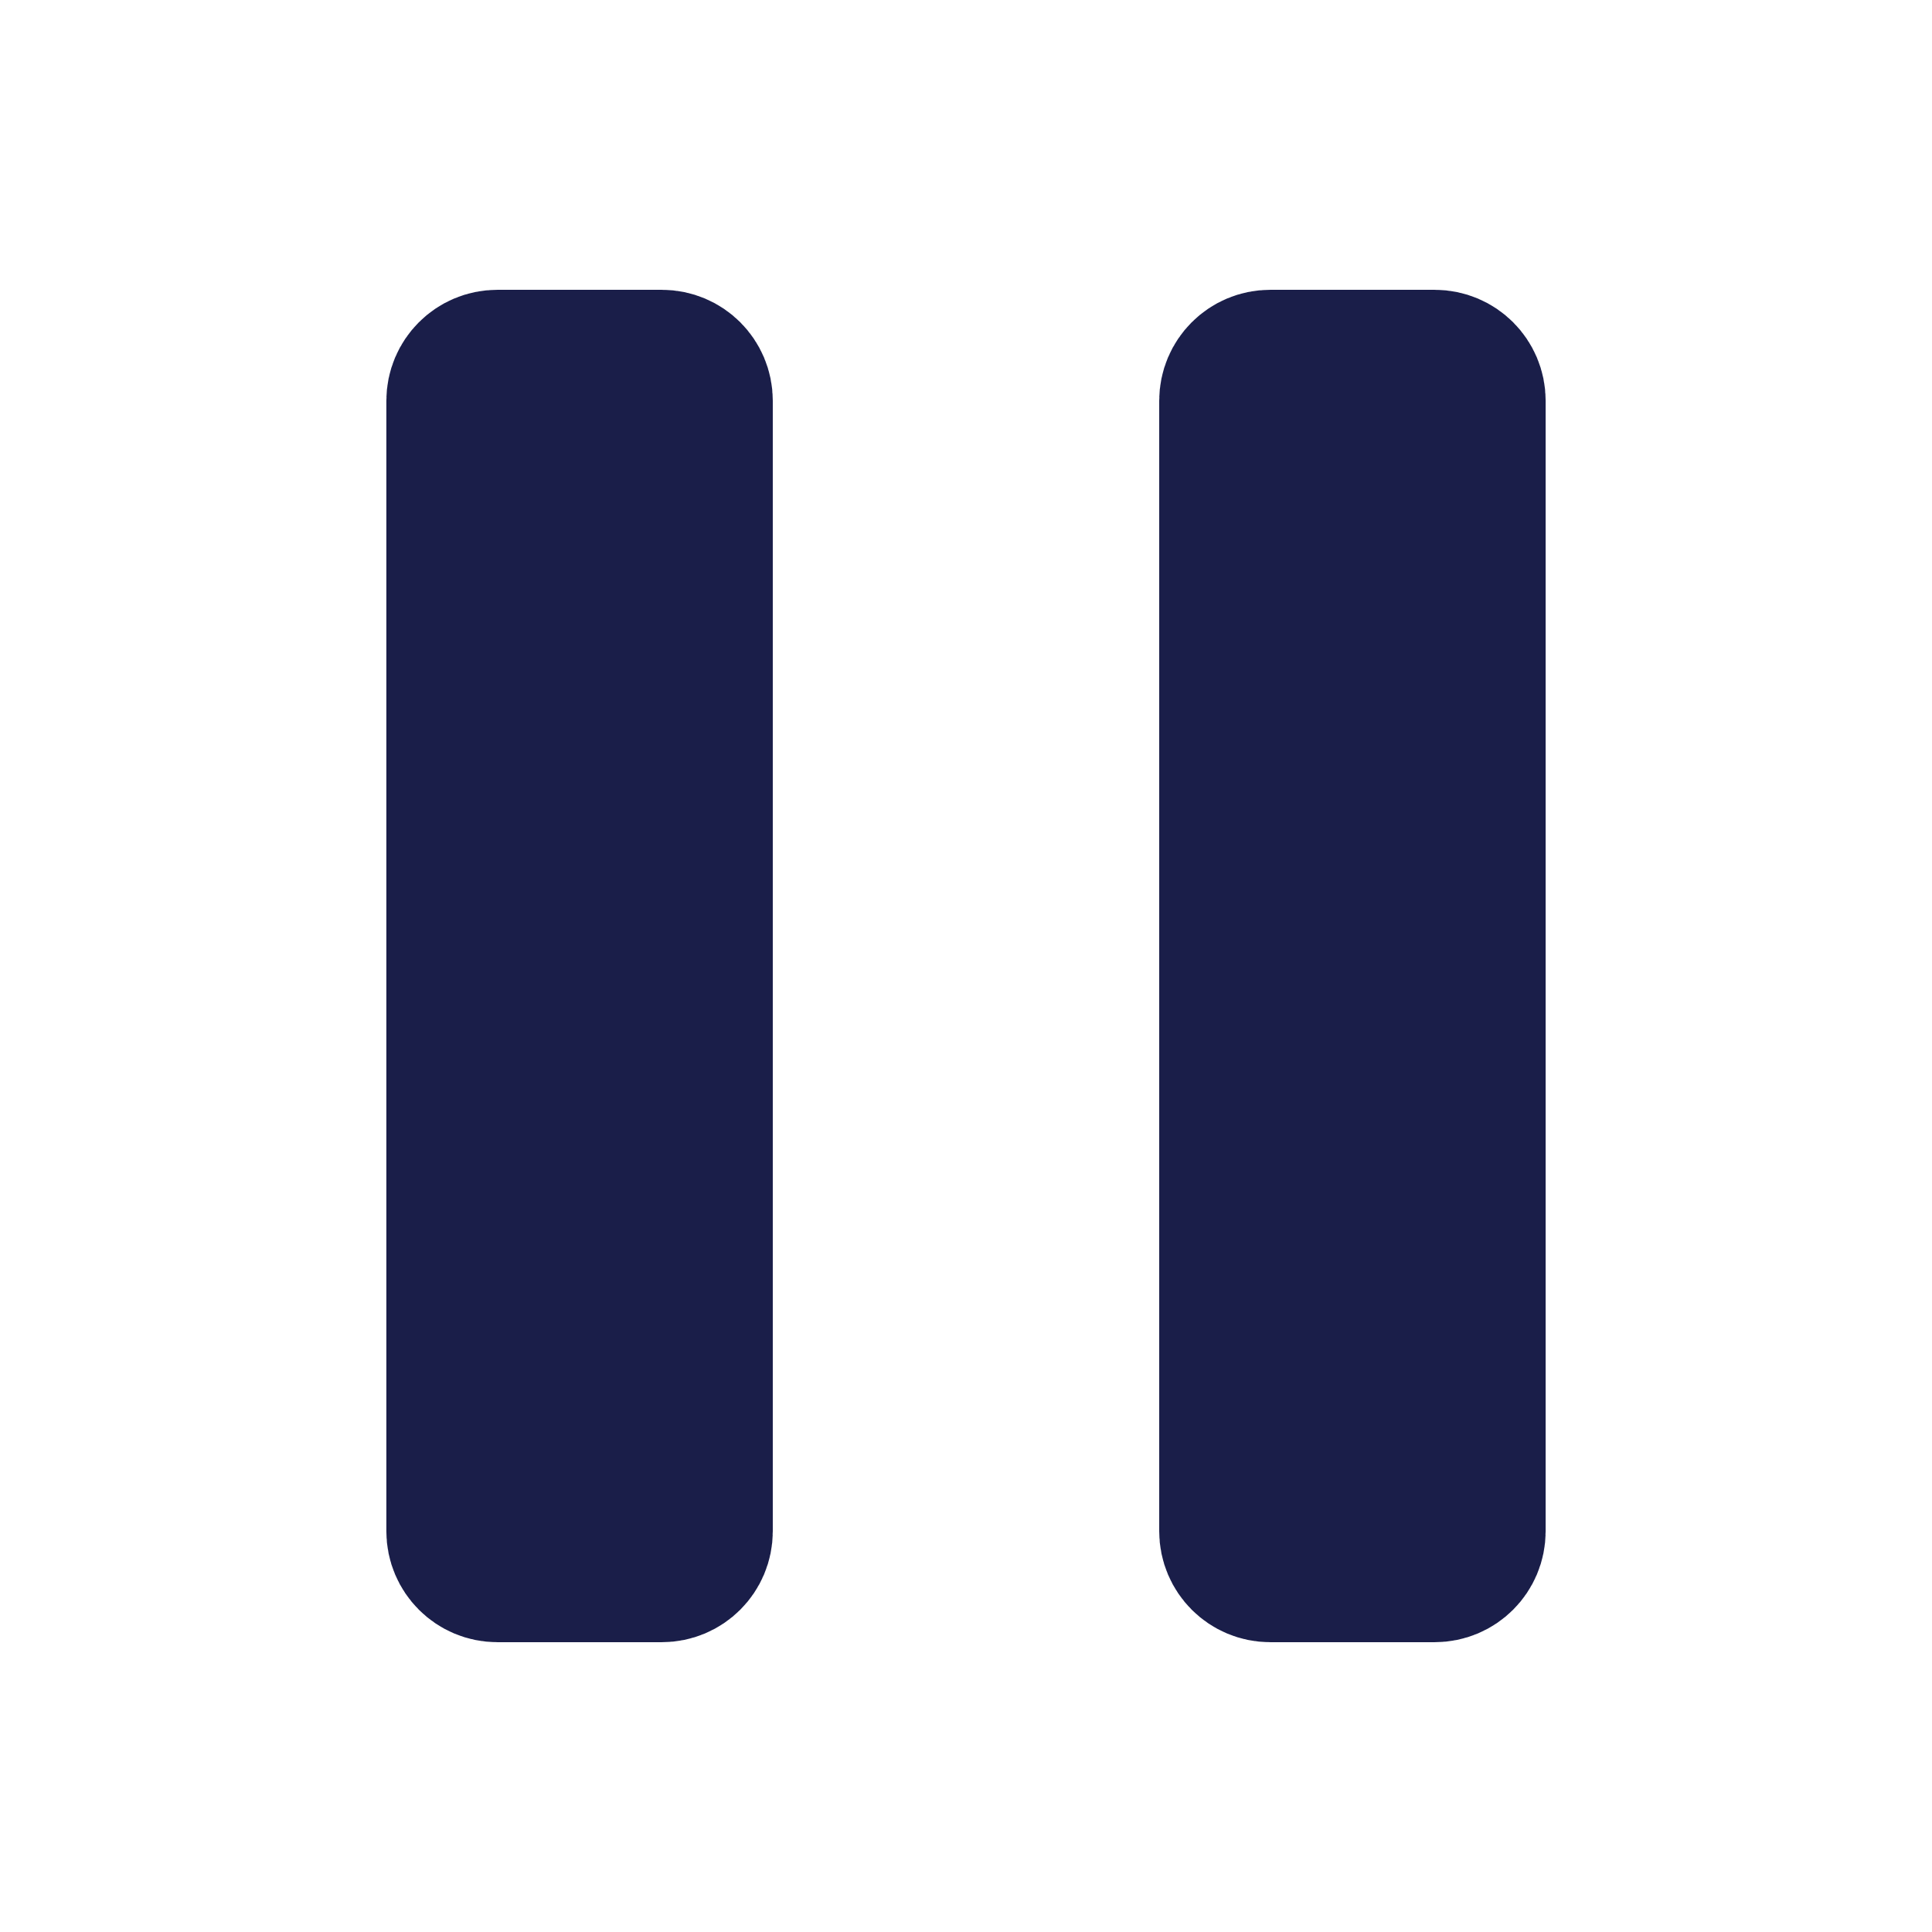
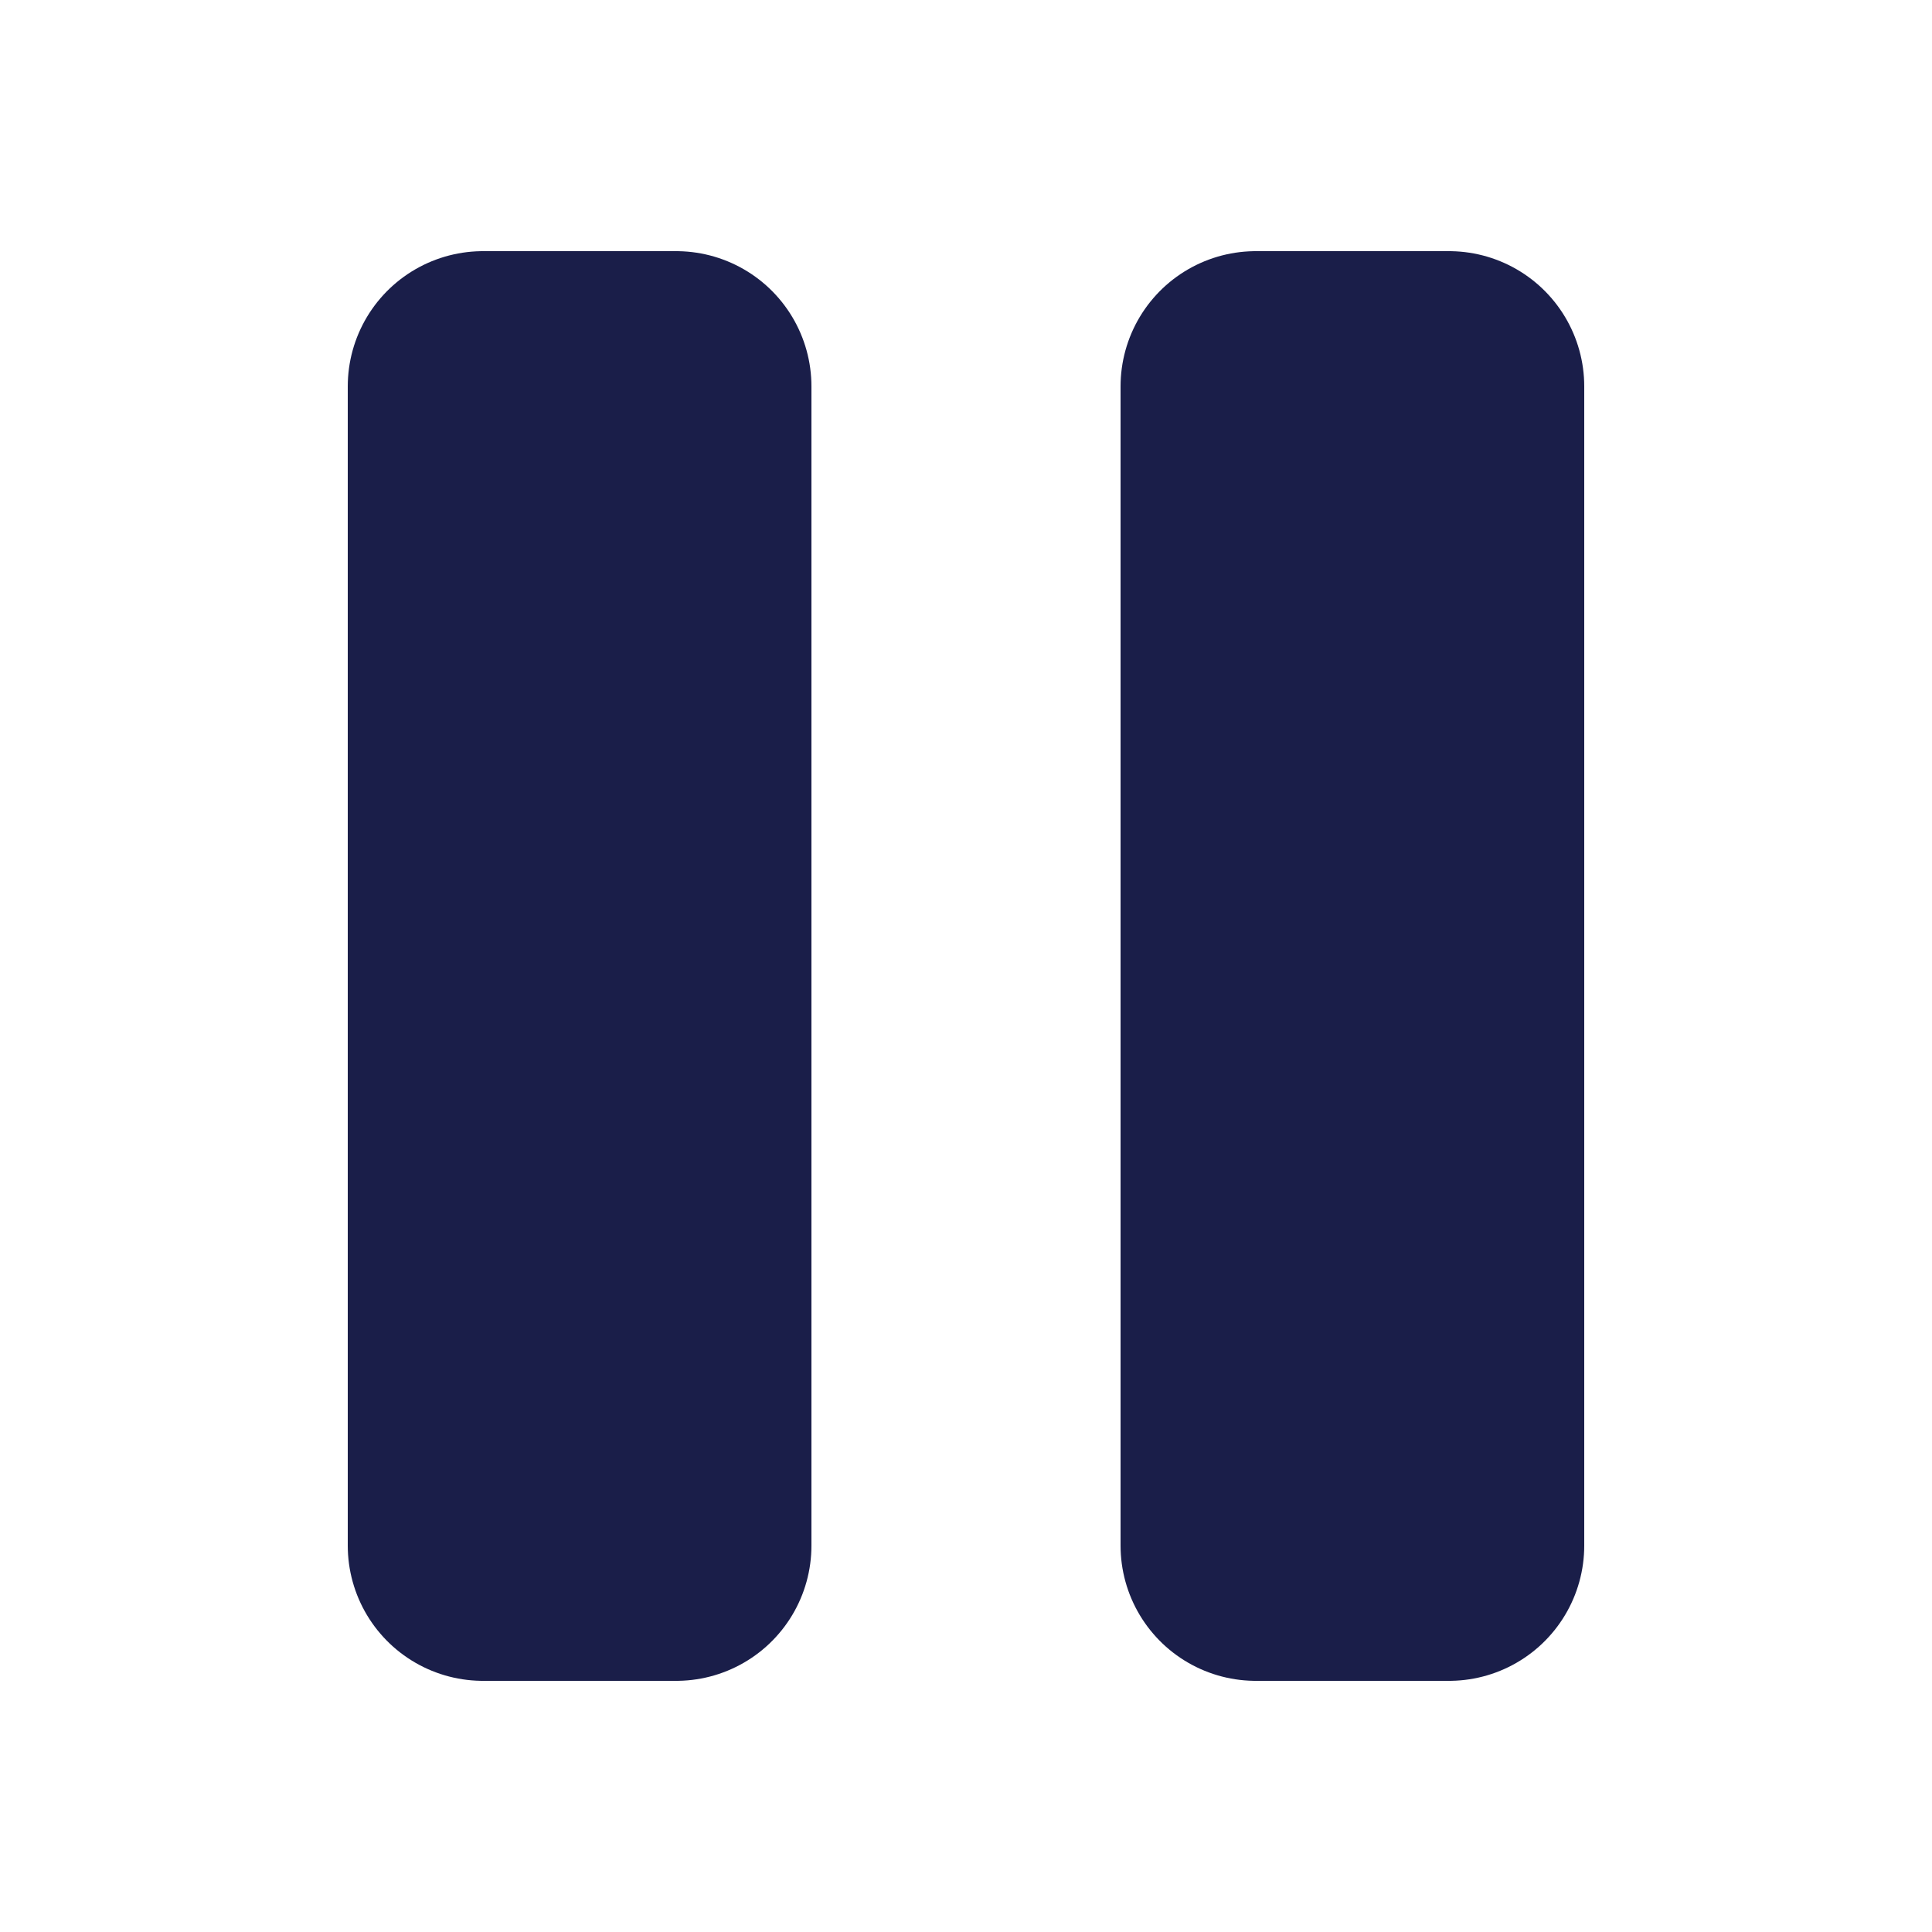
- <svg xmlns="http://www.w3.org/2000/svg" width="50" height="50" viewBox="0 0 13.229 13.229" version="1.1" id="svg8">
-   <defs id="defs2" />
-   <rect ry="0.252" y="2.492" x="3.153" height="8.245" width="1.631" id="rect2003" style="opacity:1;fill:#1a1e49;fill-opacity:1;stroke:#1a1e49;stroke-width:1.015;stroke-linejoin:round;stroke-miterlimit:8;stroke-dasharray:none;stroke-dashoffset:0;stroke-opacity:1" />
-   <rect ry="0.252" y="2.492" x="8.445" height="8.245" width="1.631" id="rect2003-2" style="opacity:1;fill:#1a1e49;fill-opacity:1;stroke:#1a1e49;stroke-width:1.015;stroke-linejoin:round;stroke-miterlimit:8;stroke-dasharray:none;stroke-dashoffset:0;stroke-opacity:1" />
+ <svg xmlns="http://www.w3.org/2000/svg" width="100" height="100">
+   <rect x="25" y="20" width="10" height="60" fill="#1a1e49" stroke="#1a1e49" stroke-linejoin="round" stroke-width="14" />
+   <rect x="65" y="20" width="10" height="60" fill="#1a1e49" stroke="#1a1e49" stroke-linejoin="round" stroke-width="14" />
</svg>
